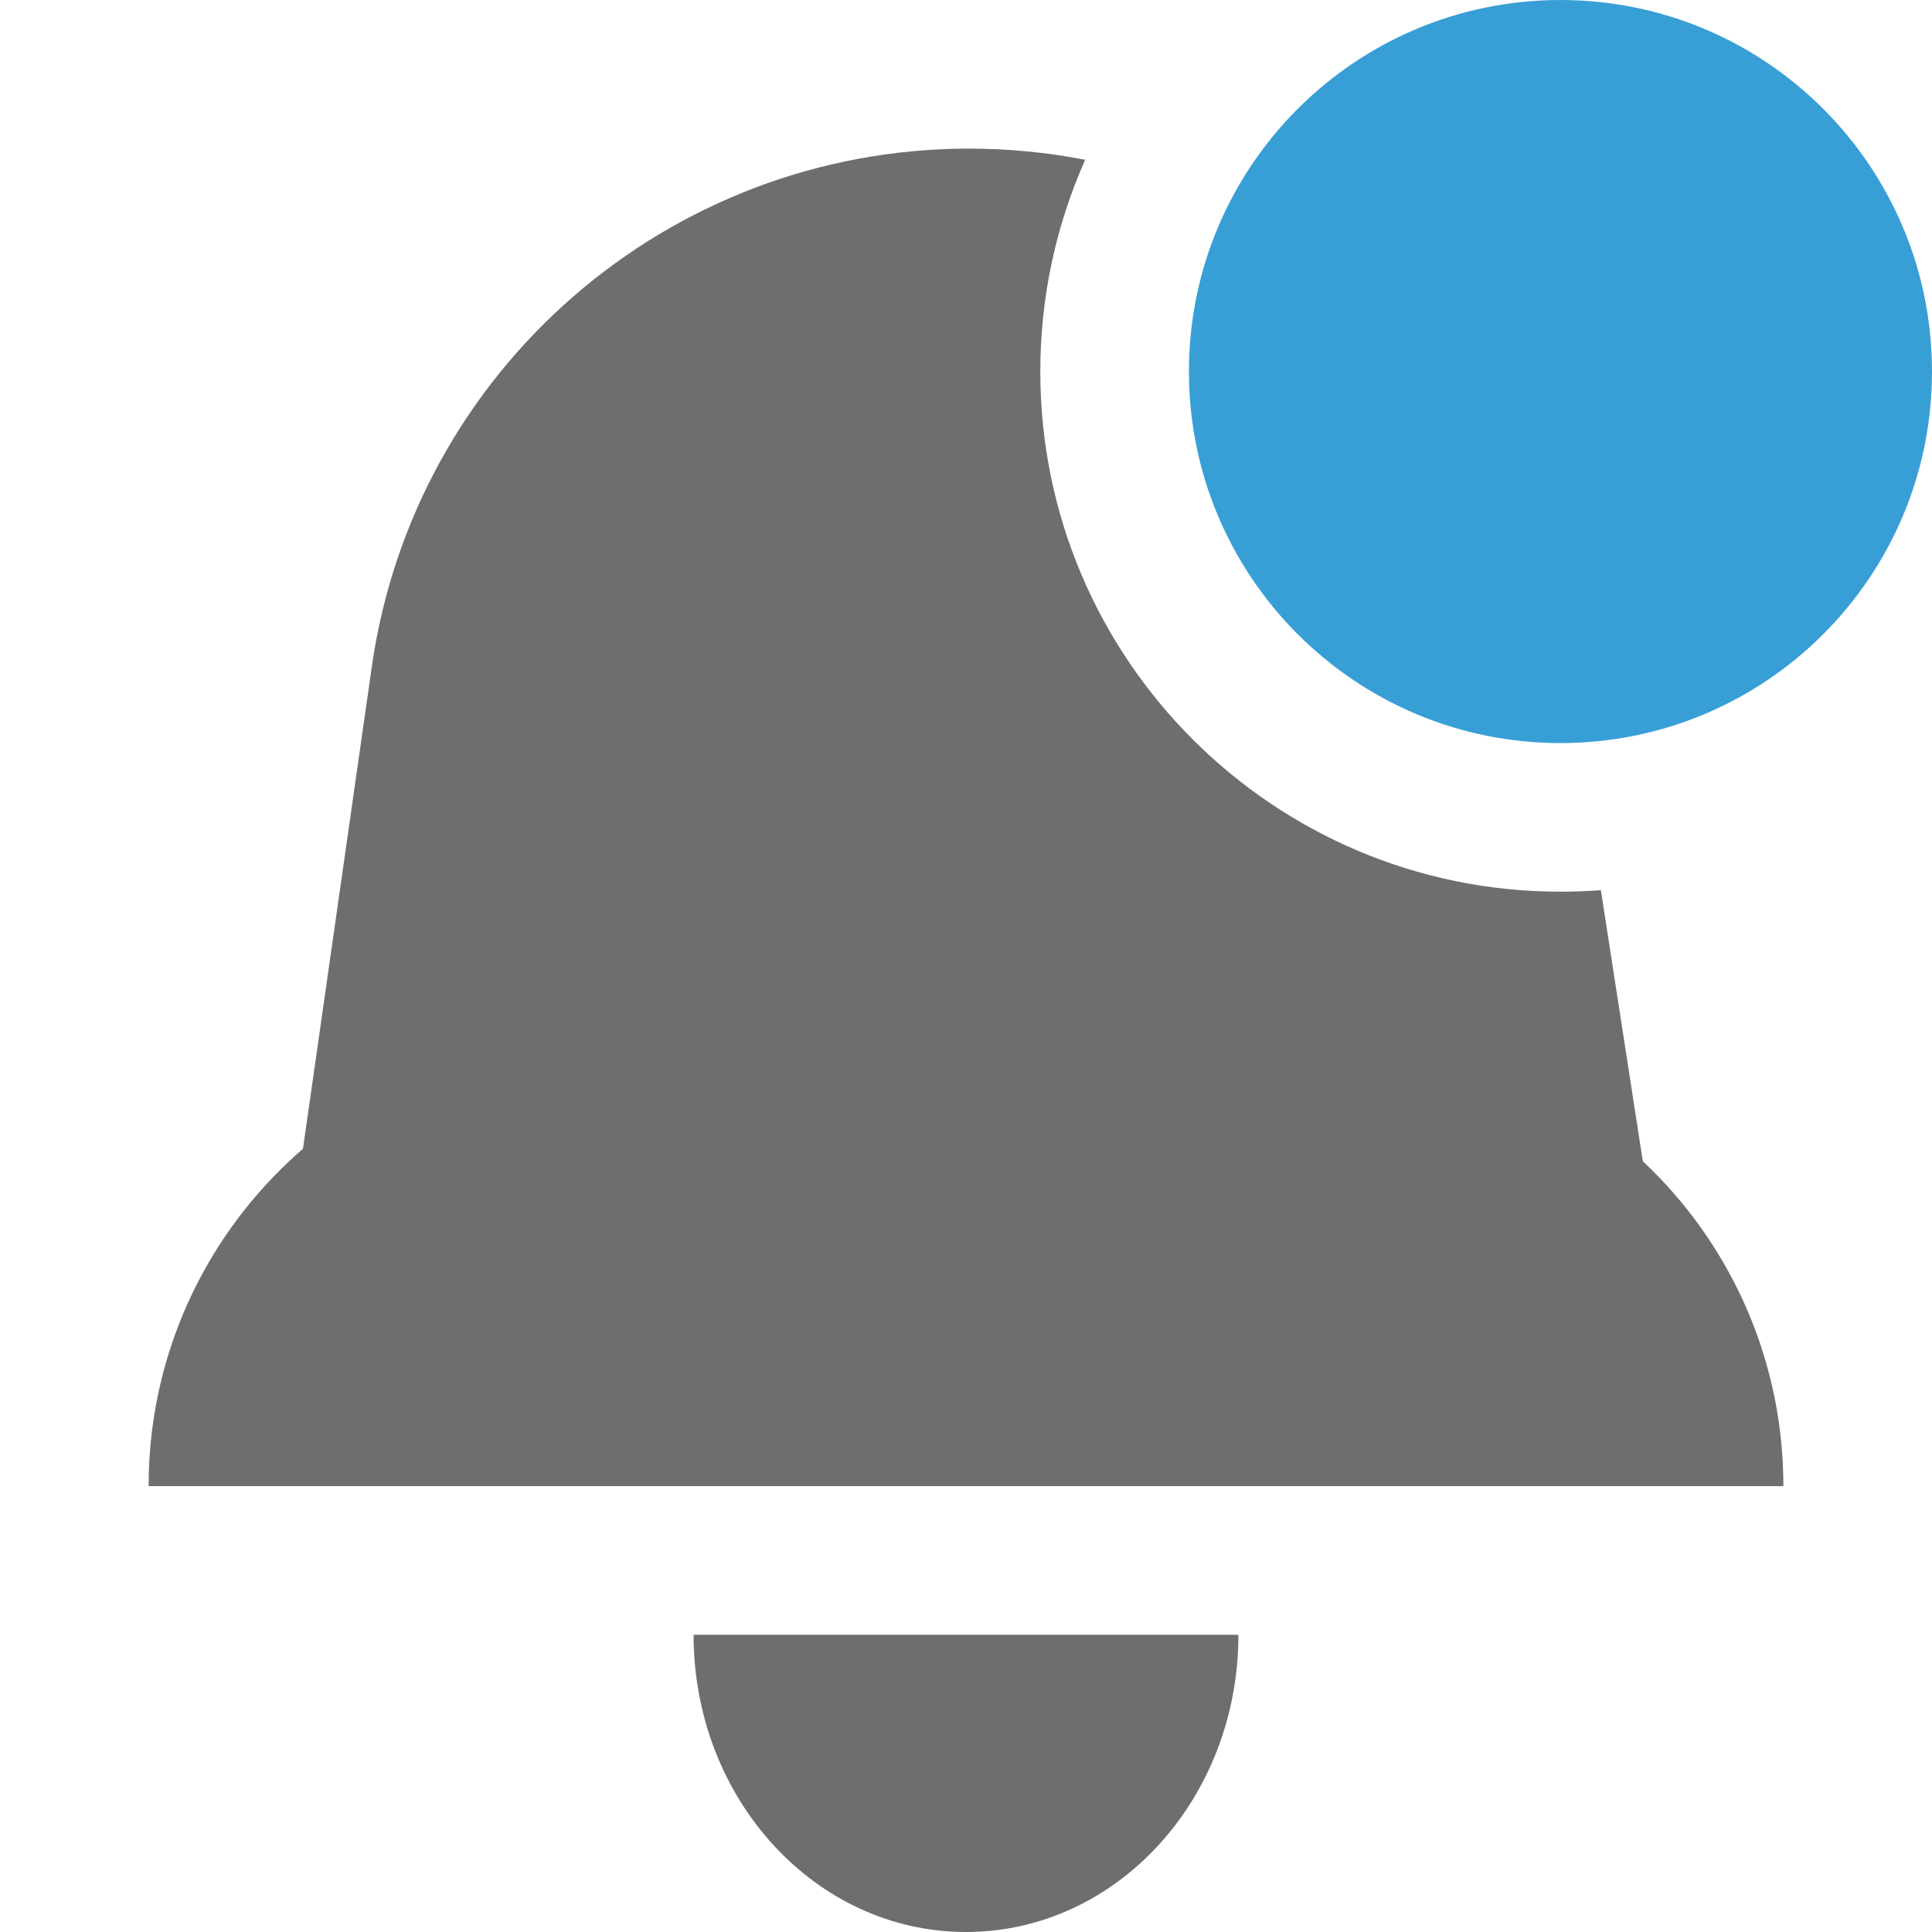
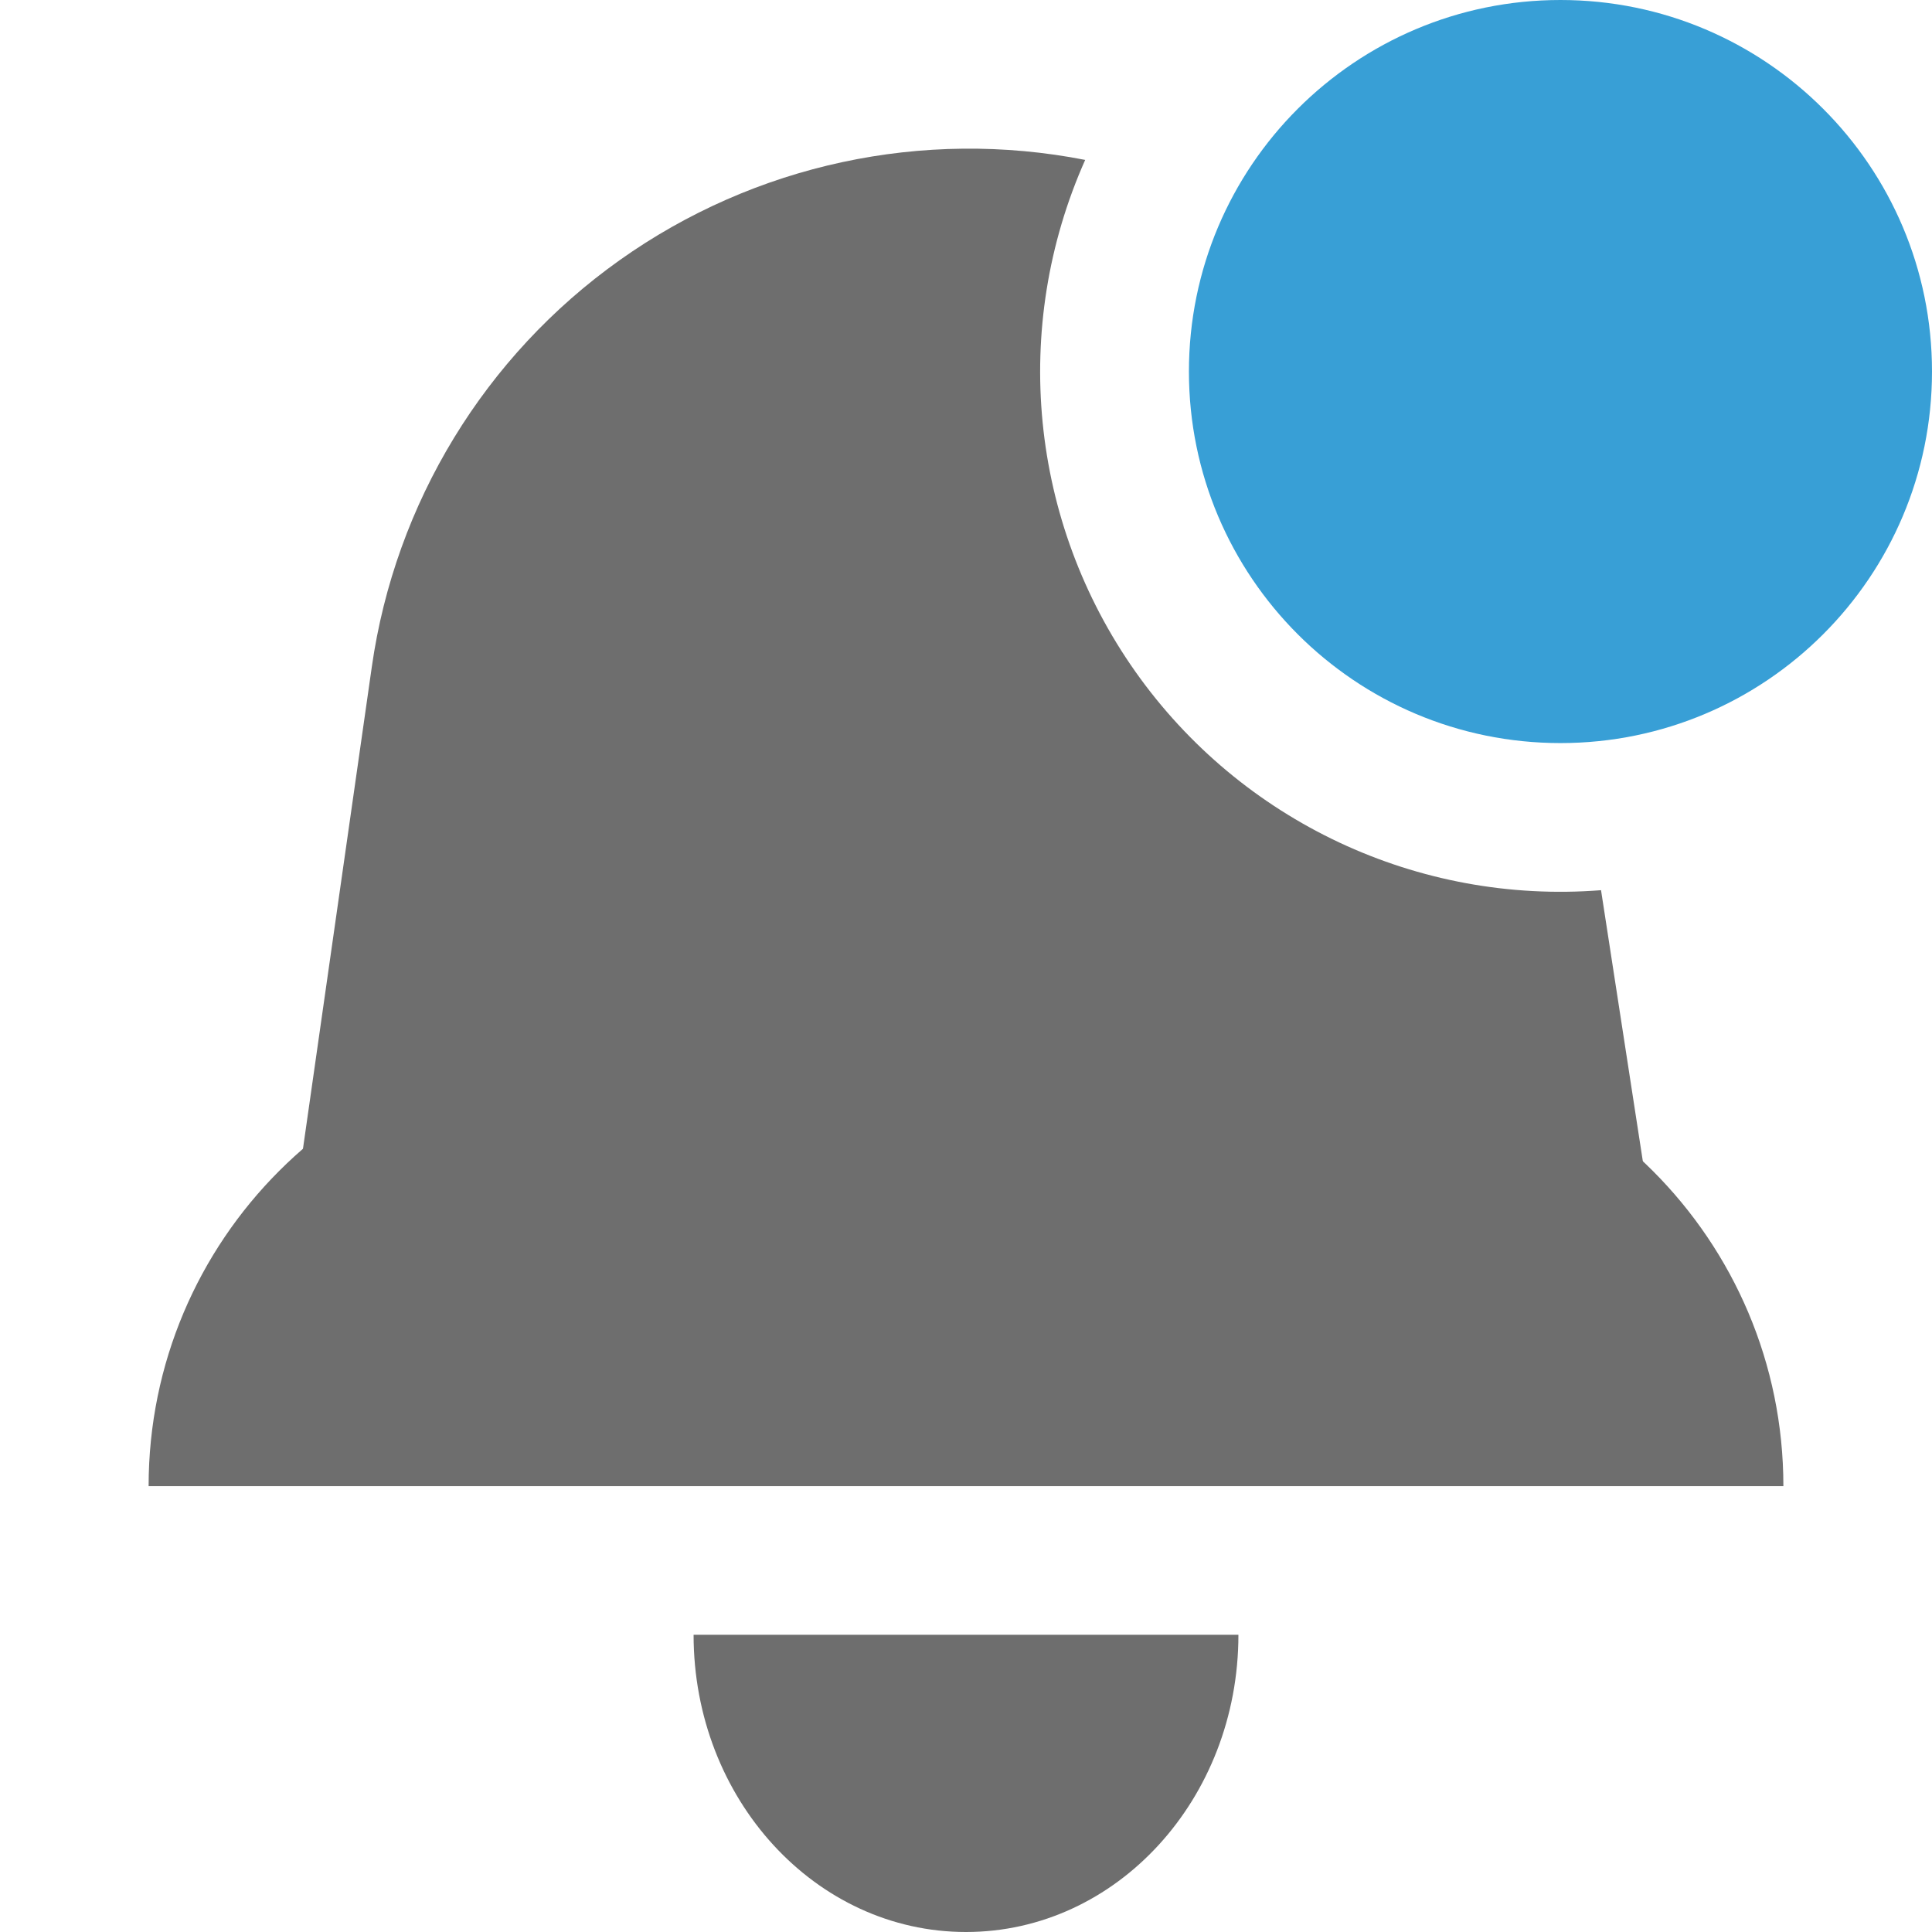
- <svg xmlns="http://www.w3.org/2000/svg" width="13" height="13" fill="none" viewBox="0 0 13 13">
-   <path fill="#6E6E6E" d="M1 10C1 8.343 2.343 7 4 7H9C10.657 7 12 8.343 12 10V10H1V10Z" />
-   <path fill="#6E6E6E" d="M8.333 11C8.333 12.105 7.513 13 6.5 13C5.487 13 4.667 12.105 4.667 11C5.583 11 7.417 11 8.333 11Z" />
-   <path fill="#6E6E6E" fill-rule="evenodd" d="M10.772 5.99C10.682 5.996 10.592 6 10.5 6C8.567 6 7 4.433 7 2.5C7 1.993 7.108 1.511 7.302 1.075C7.049 1.026 6.787 1 6.521 1C4.5 1 2.788 2.485 2.502 4.485L2 8H11.083L10.772 5.99Z" clip-rule="evenodd" />
+ <svg fill="none" viewBox="0 0 13 13">
+   <path fill="#6E6E6E" d="M1 10a3 3 0 013-3h5a3 3 0 013 3H1zm7.333 1c0 1.105-.82 2-1.833 2s-1.833-.895-1.833-2h3.666z" />
+   <path fill="#6E6E6E" fill-rule="evenodd" d="M10.772 5.99a3.5 3.5 0 01-3.47-4.914 4.06 4.06 0 00-4.8 3.41L2 8h9.083l-.31-2.01z" clip-rule="evenodd" />
  <circle cx="10.5" cy="2.5" r="2.5" fill="#389FD6" />
</svg>
